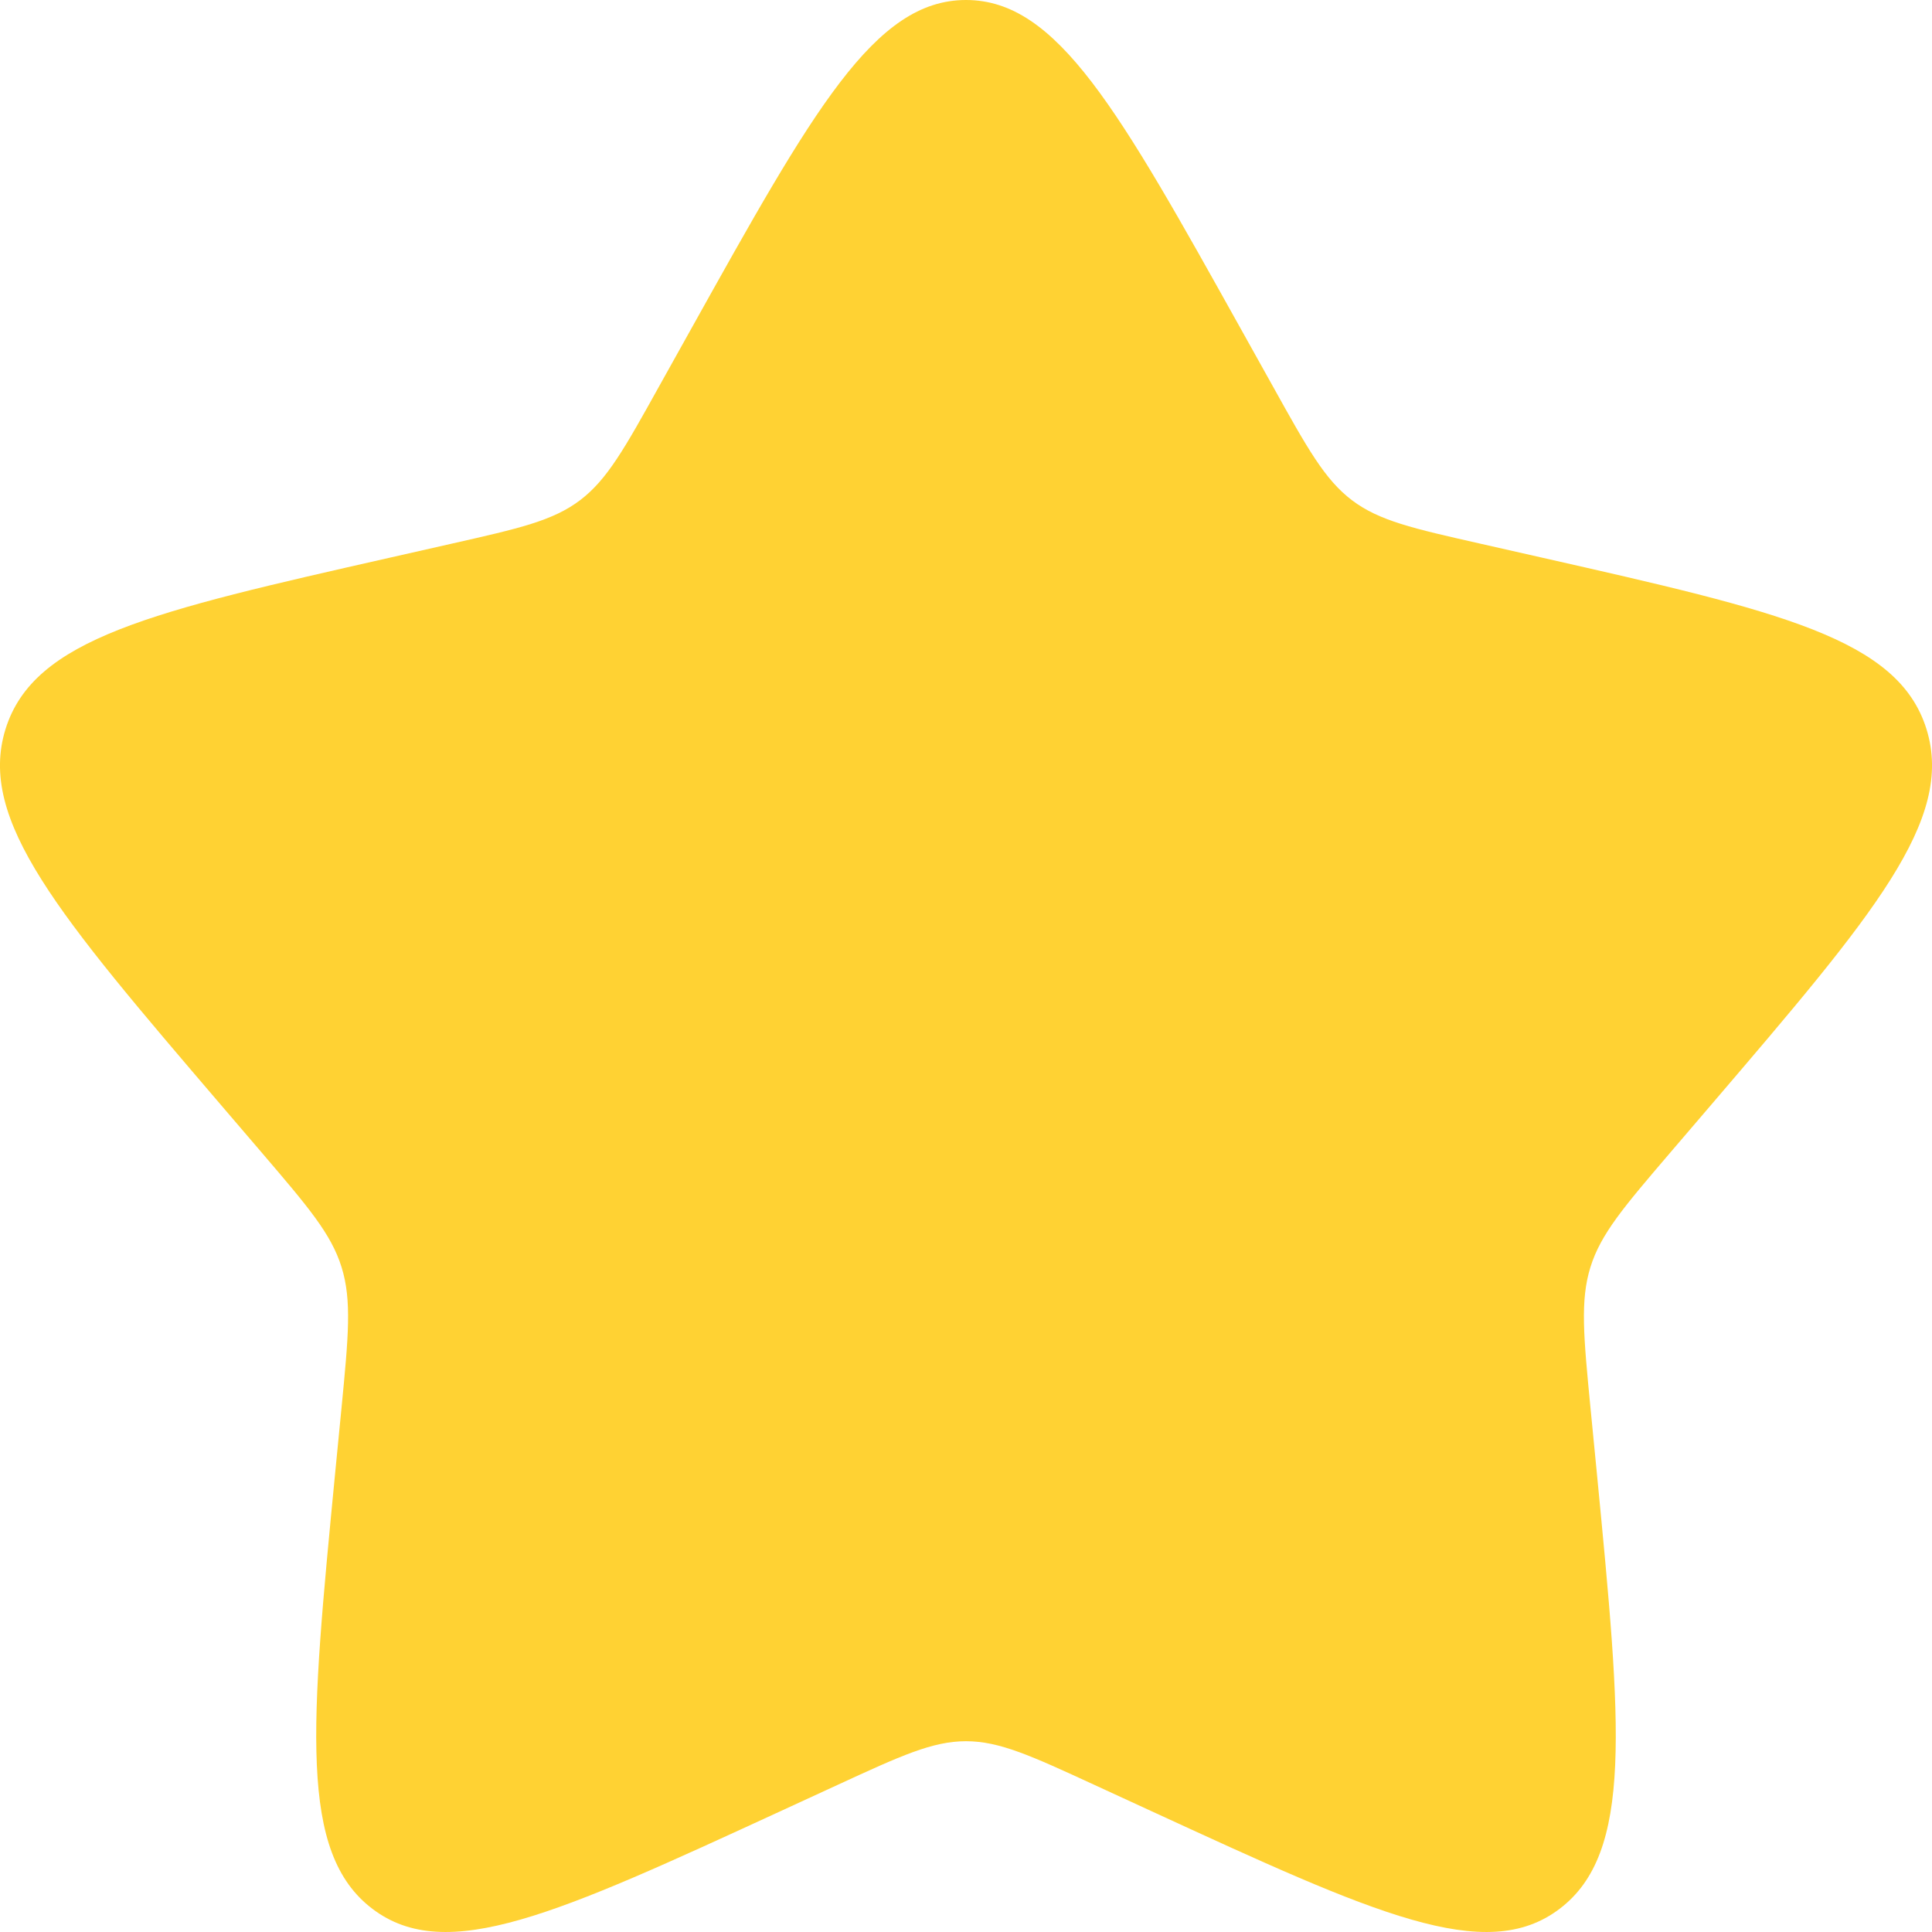
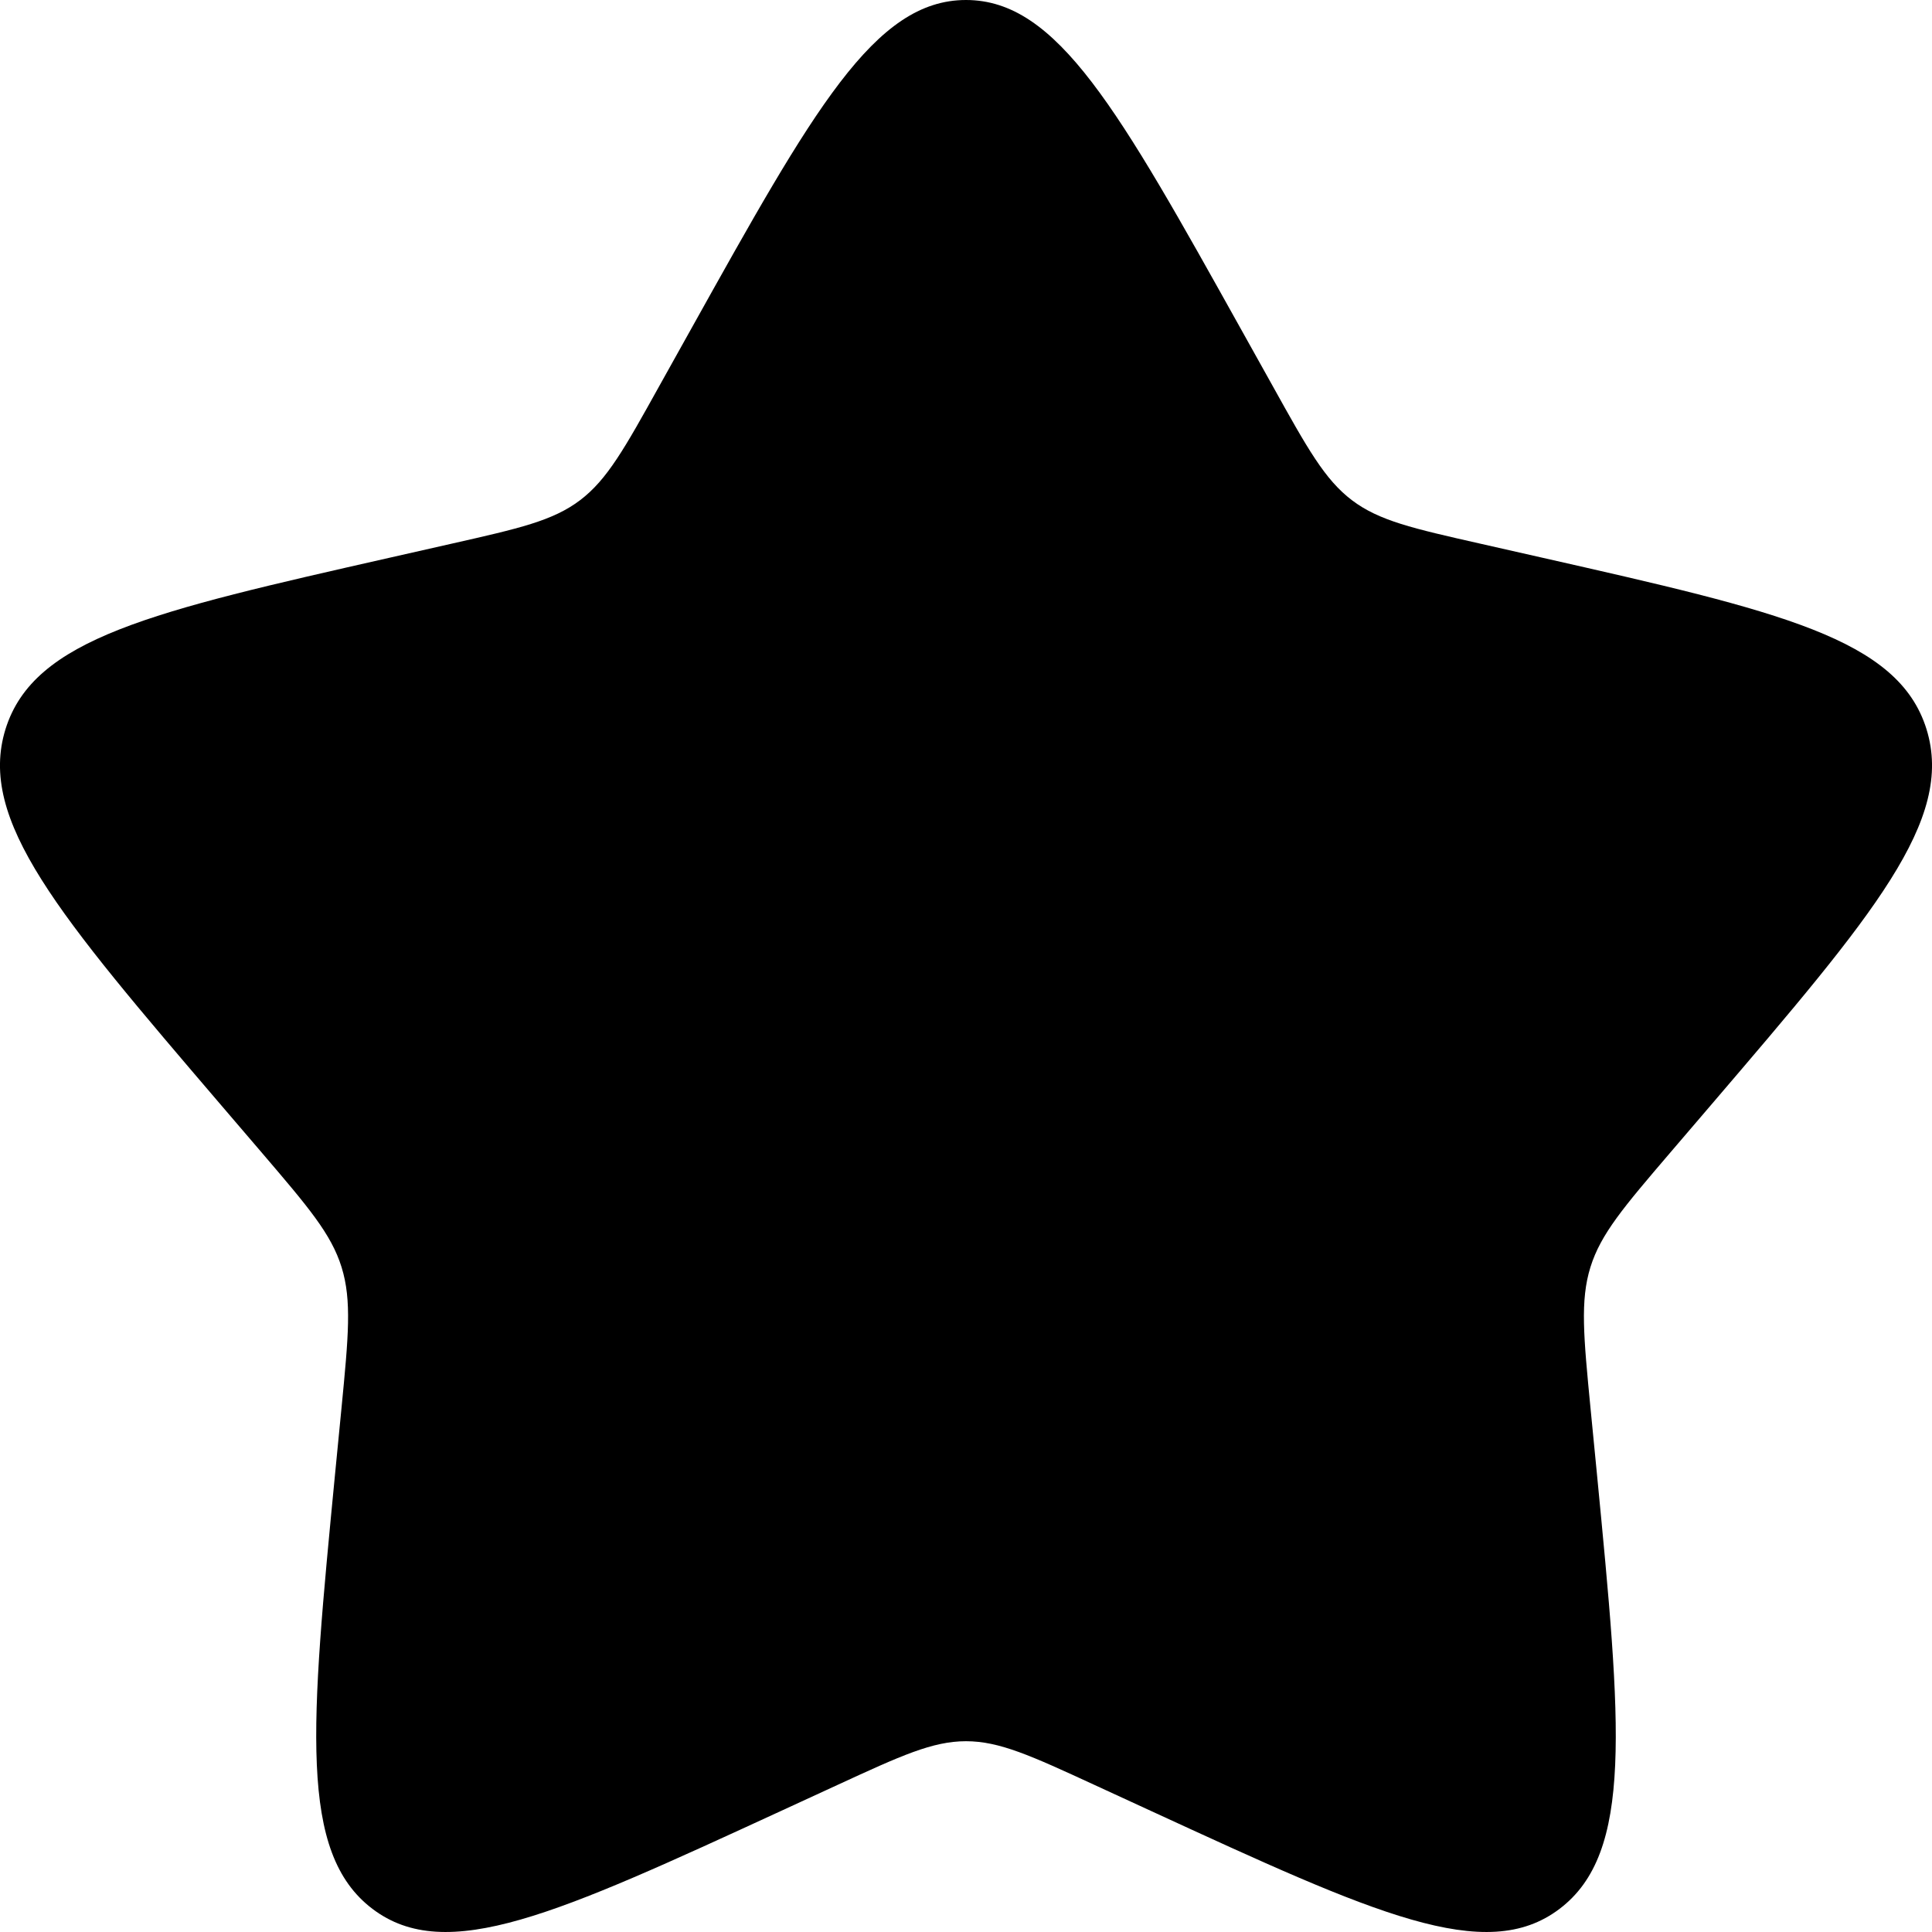
- <svg xmlns="http://www.w3.org/2000/svg" width="20" height="20" viewBox="0 0 20 20" fill="none">
-   <path d="M7.153 3.408C8.42 1.136 9.053 0 10 0C10.947 0 11.58 1.136 12.847 3.408L13.175 3.996C13.534 4.642 13.714 4.965 13.995 5.178C14.276 5.391 14.625 5.47 15.324 5.628L15.96 5.772C18.42 6.329 19.65 6.607 19.943 7.548C20.235 8.489 19.397 9.469 17.72 11.43L17.286 11.937C16.81 12.494 16.571 12.773 16.464 13.118C16.357 13.462 16.393 13.834 16.465 14.578L16.531 15.254C16.784 17.871 16.911 19.179 16.145 19.76C15.379 20.342 14.227 19.811 11.924 18.751L11.329 18.477C10.674 18.175 10.347 18.025 10 18.025C9.653 18.025 9.326 18.175 8.671 18.477L8.076 18.751C5.773 19.811 4.621 20.342 3.855 19.76C3.089 19.179 3.216 17.871 3.469 15.254L3.535 14.578C3.607 13.834 3.643 13.462 3.536 13.118C3.429 12.773 3.19 12.494 2.714 11.937L2.28 11.43C0.603 9.469 -0.235 8.489 0.057 7.548C0.35 6.607 1.58 6.329 4.04 5.772L4.676 5.628C5.375 5.47 5.724 5.391 6.005 5.178C6.286 4.965 6.466 4.642 6.825 3.996L7.153 3.408Z" fill="#FFD233" />
+ <svg xmlns="http://www.w3.org/2000/svg" width="20" height="20" viewBox="0 0 20 20" fill="currentColor">
+   <path d="M7.153 3.408C8.42 1.136 9.053 0 10 0C10.947 0 11.58 1.136 12.847 3.408L13.175 3.996C13.534 4.642 13.714 4.965 13.995 5.178C14.276 5.391 14.625 5.47 15.324 5.628L15.96 5.772C18.42 6.329 19.65 6.607 19.943 7.548C20.235 8.489 19.397 9.469 17.72 11.43L17.286 11.937C16.81 12.494 16.571 12.773 16.464 13.118C16.357 13.462 16.393 13.834 16.465 14.578L16.531 15.254C16.784 17.871 16.911 19.179 16.145 19.76C15.379 20.342 14.227 19.811 11.924 18.751L11.329 18.477C10.674 18.175 10.347 18.025 10 18.025C9.653 18.025 9.326 18.175 8.671 18.477L8.076 18.751C5.773 19.811 4.621 20.342 3.855 19.76C3.089 19.179 3.216 17.871 3.469 15.254L3.535 14.578C3.607 13.834 3.643 13.462 3.536 13.118C3.429 12.773 3.19 12.494 2.714 11.937L2.28 11.43C0.603 9.469 -0.235 8.489 0.057 7.548C0.35 6.607 1.58 6.329 4.04 5.772L4.676 5.628C5.375 5.47 5.724 5.391 6.005 5.178C6.286 4.965 6.466 4.642 6.825 3.996L7.153 3.408Z" fill="currentColor" />
</svg>
